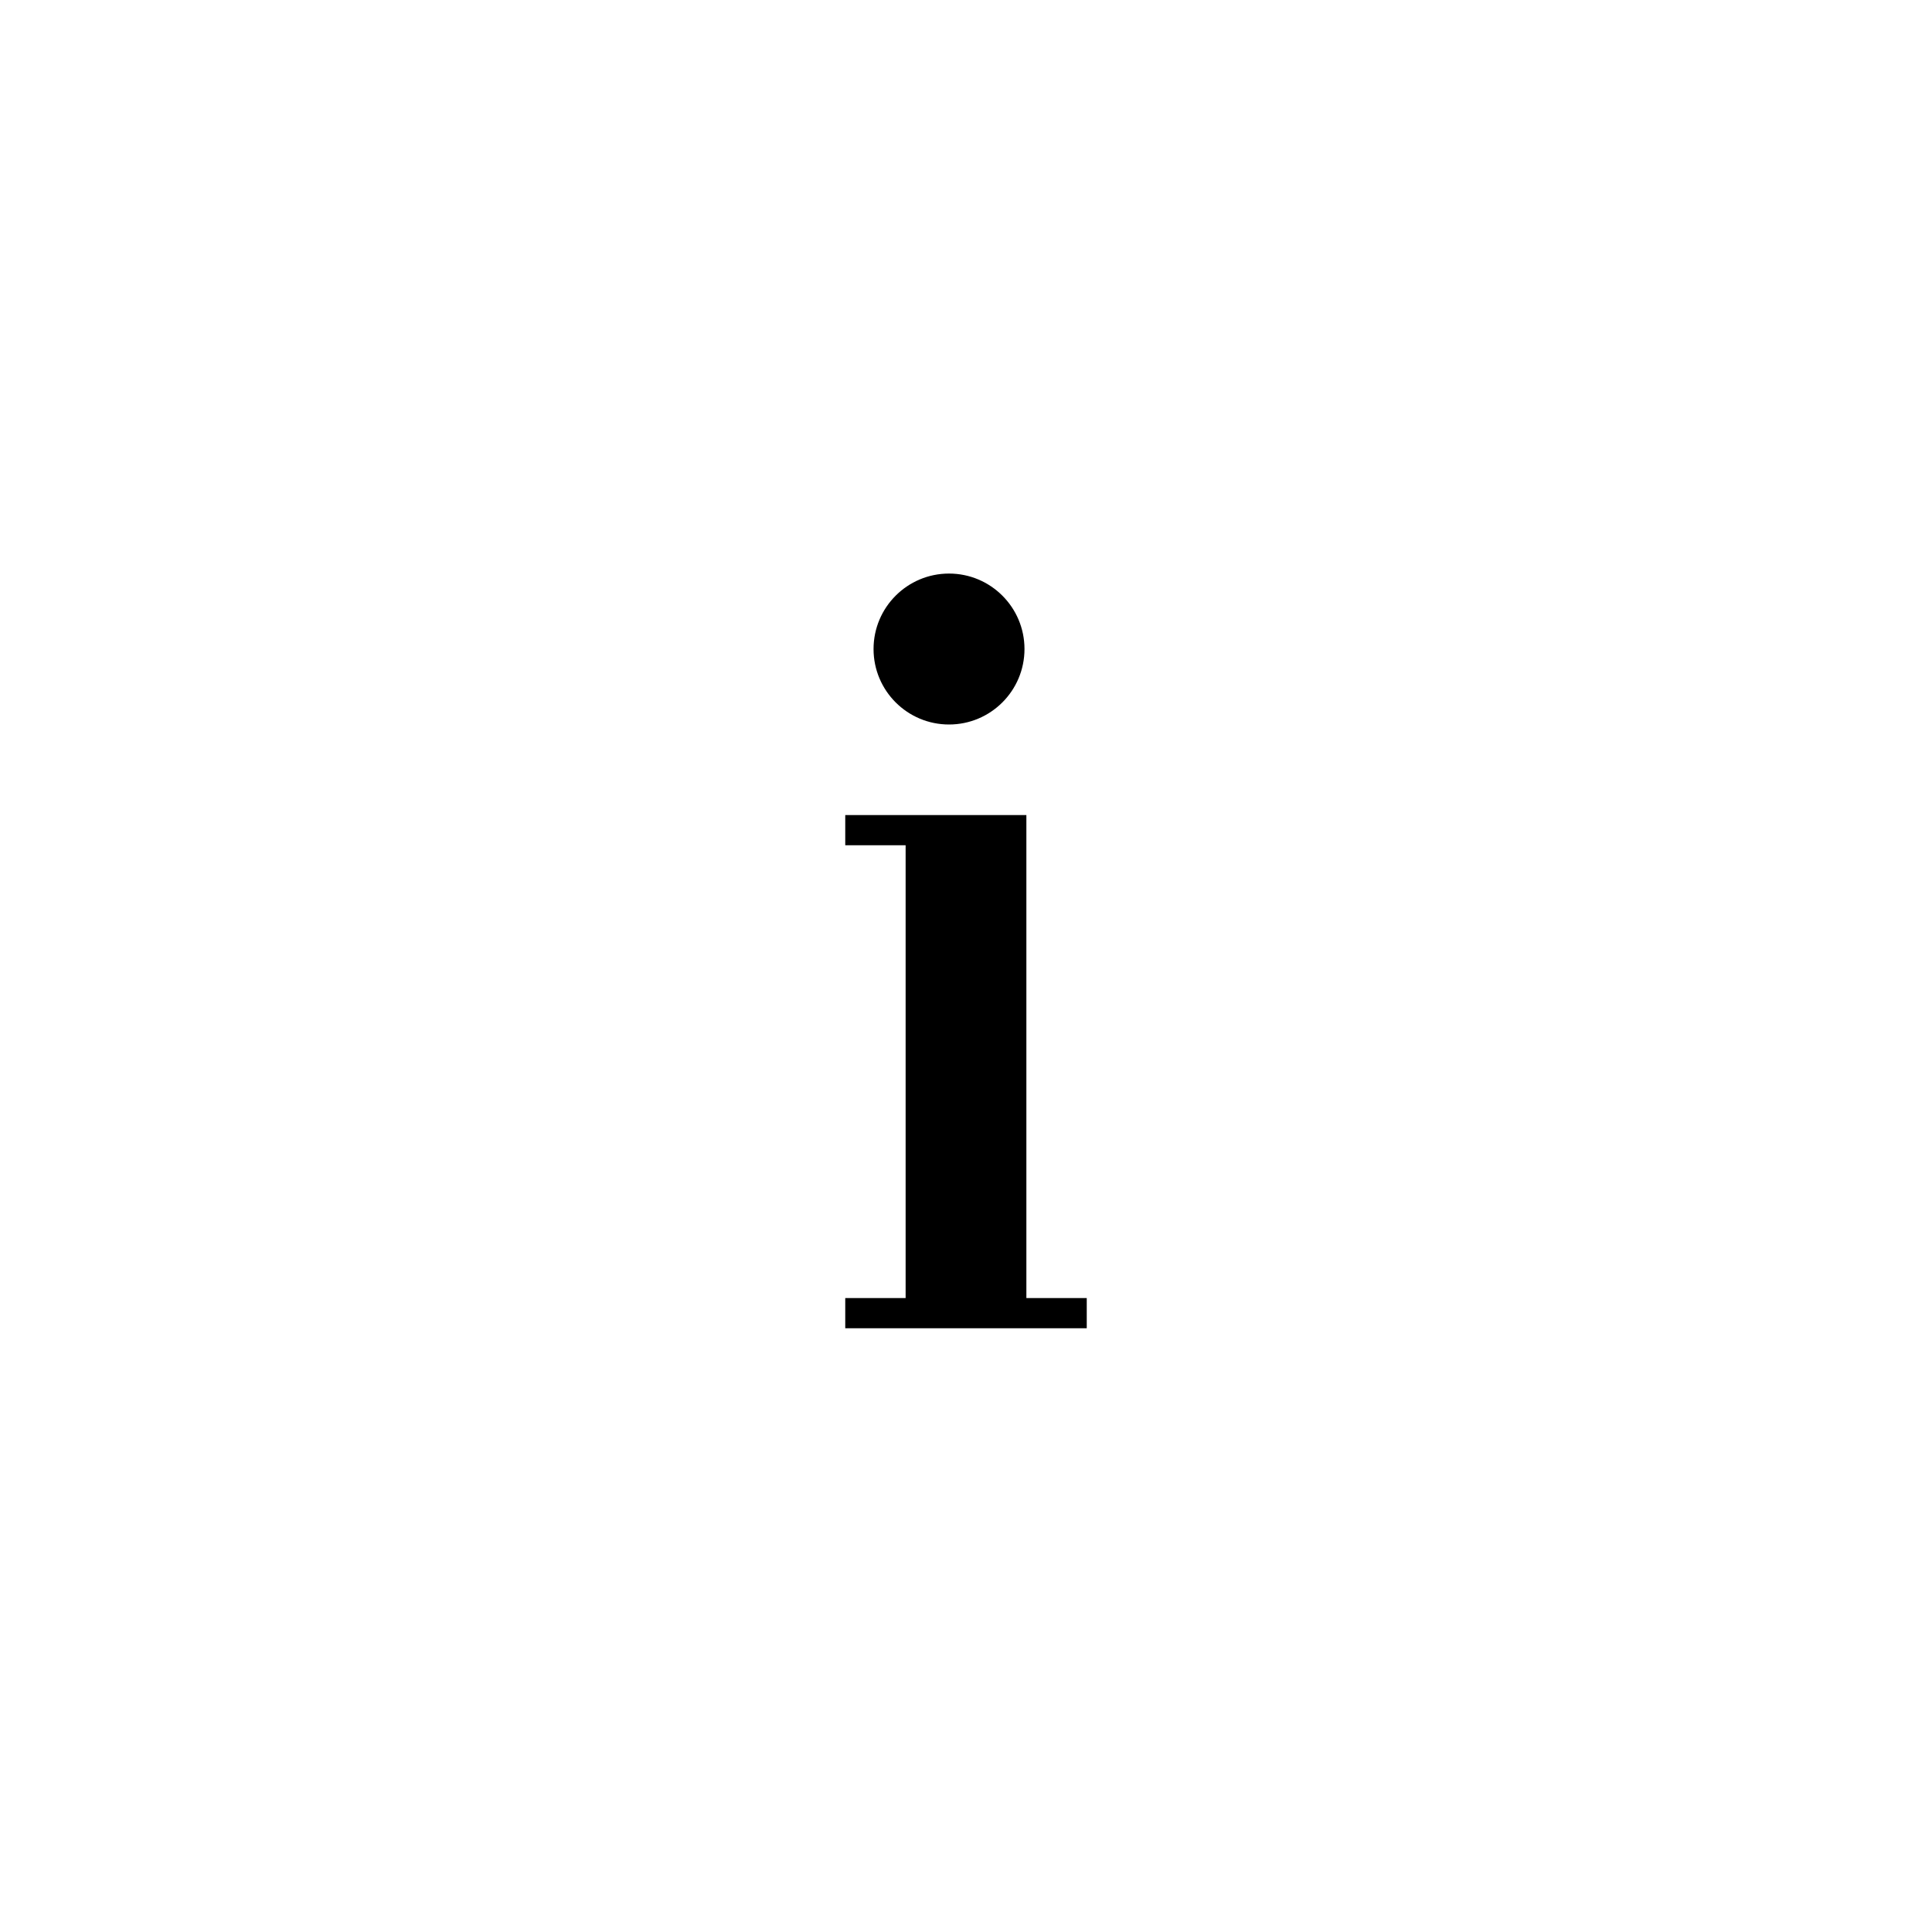
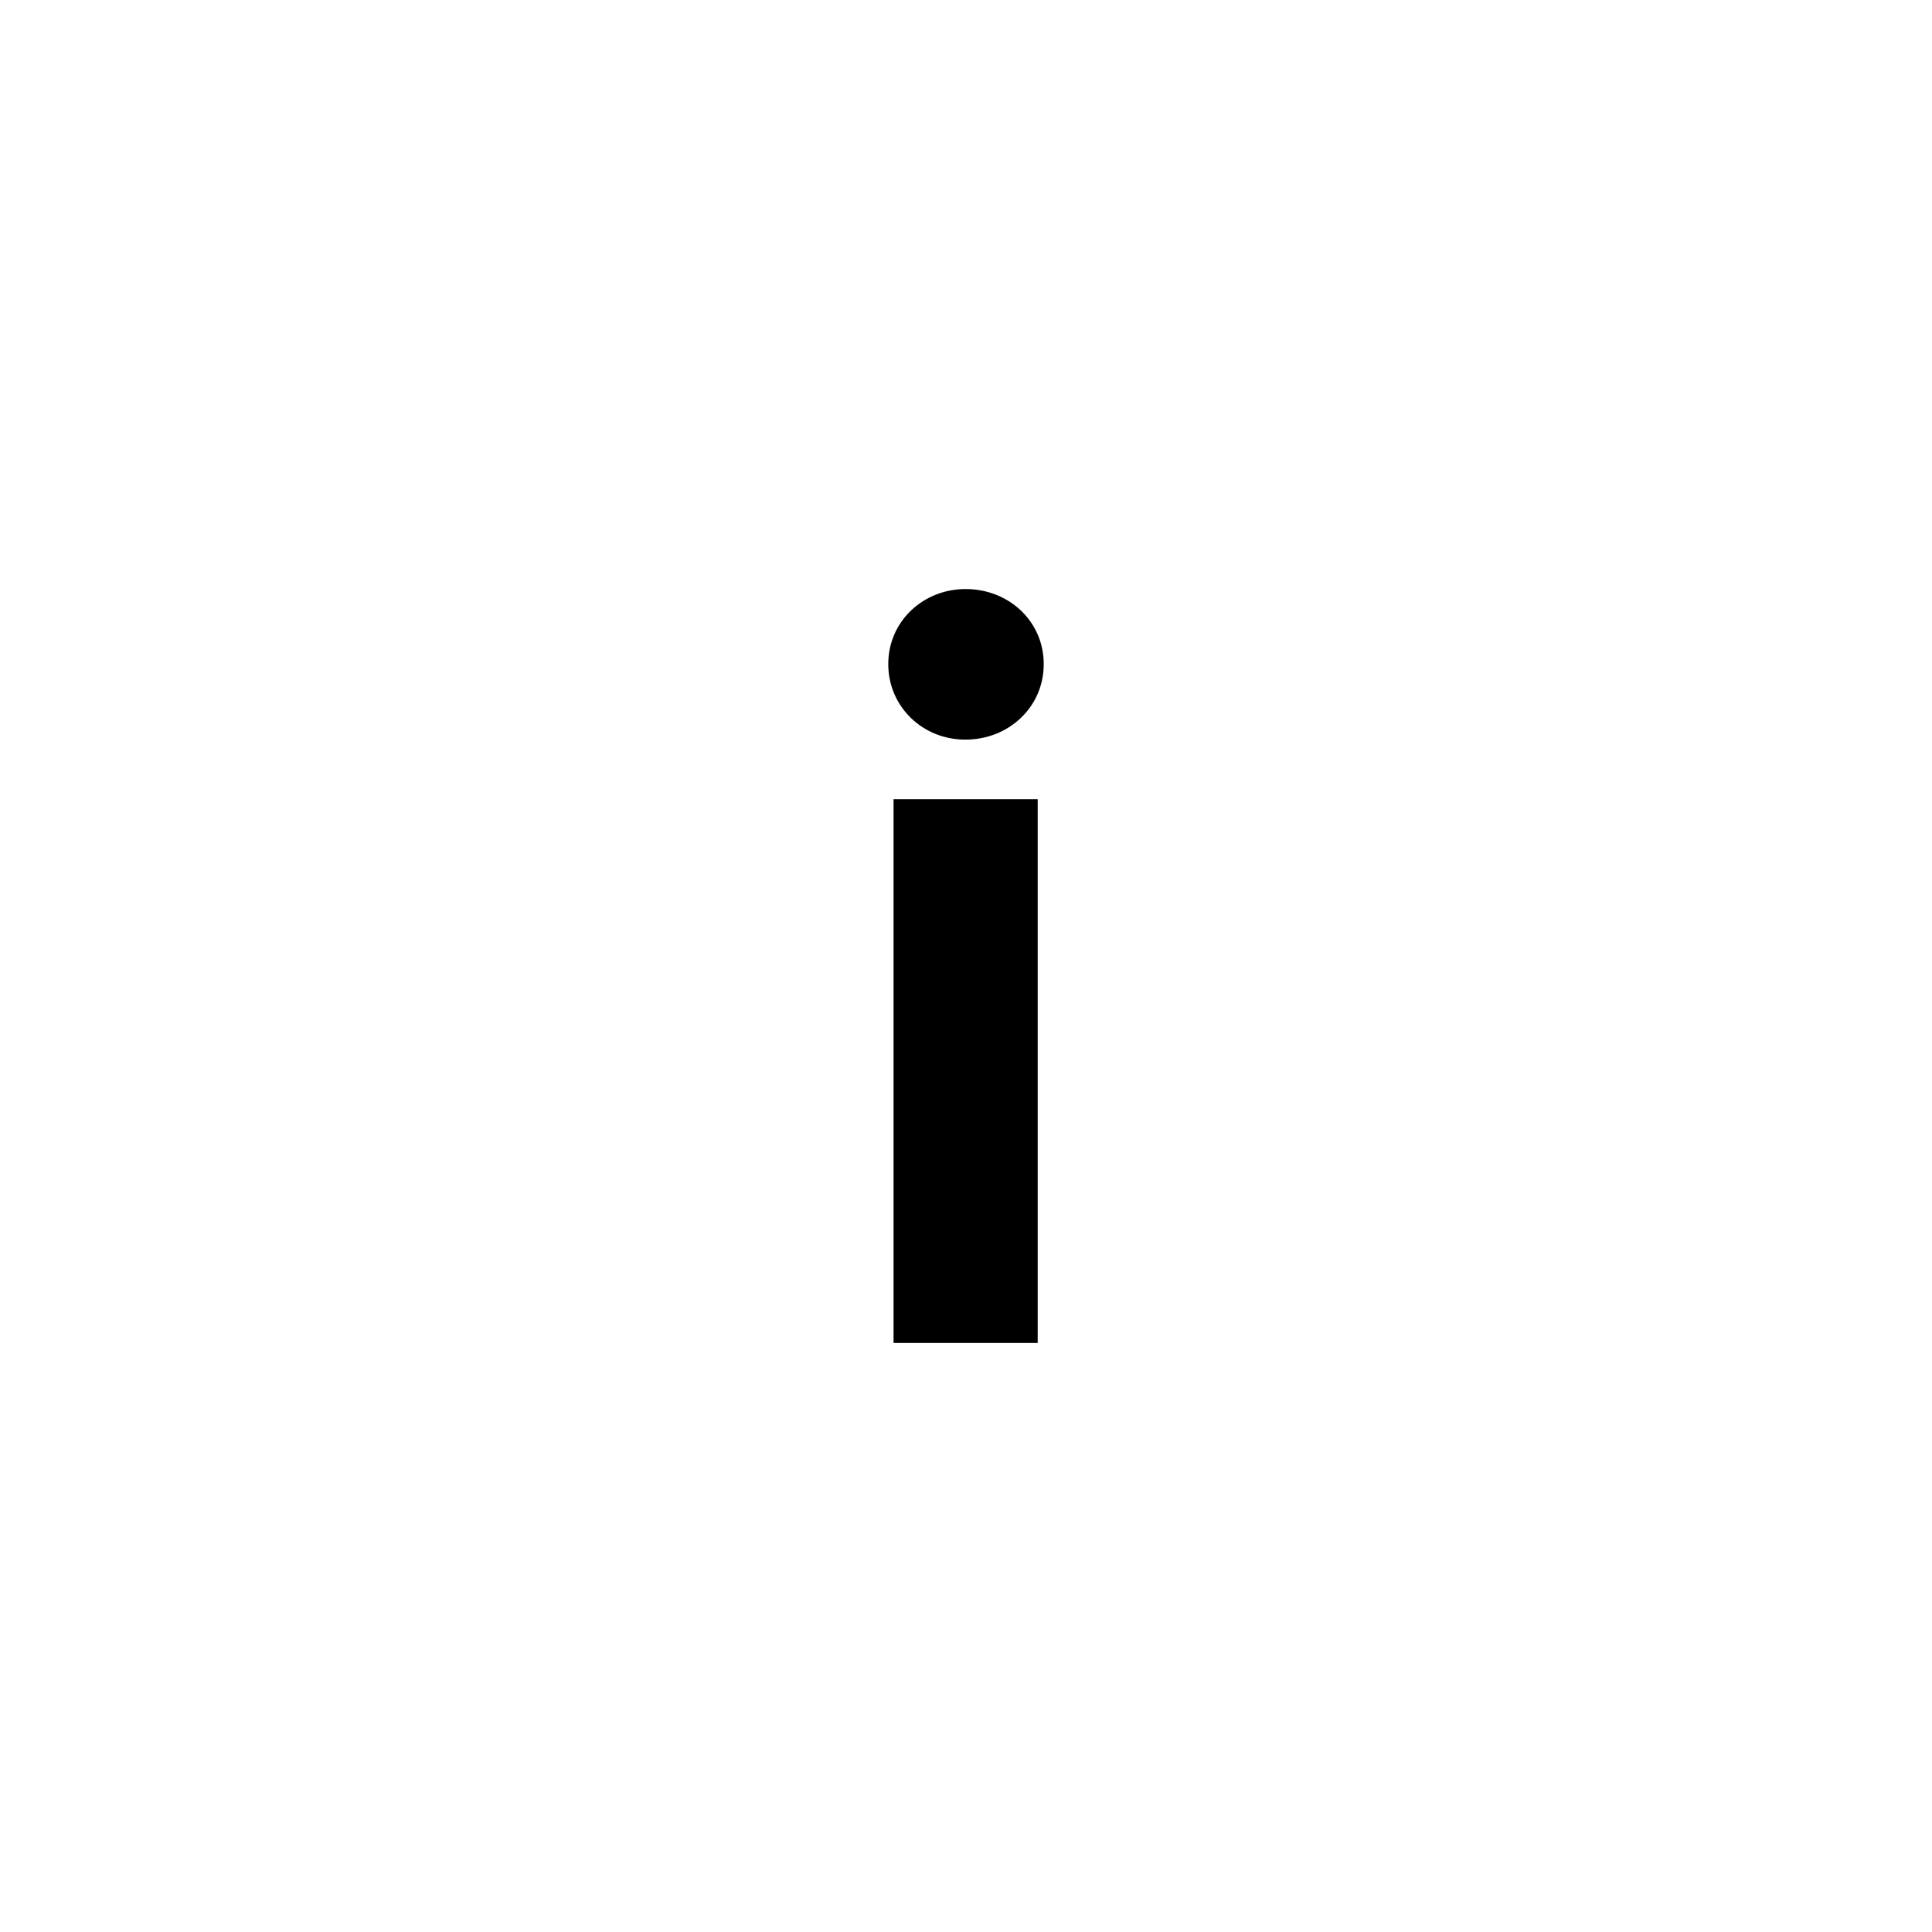
- <svg xmlns="http://www.w3.org/2000/svg" version="1.1" id="Layer_1" x="0px" y="0px" width="512px" height="512px" viewBox="0 0 512 512" style="enable-background:new 0 0 512 512;" xml:space="preserve">
+ <svg xmlns="http://www.w3.org/2000/svg" version="1.1" id="Layer_1" x="0px" y="0px" viewBox="0 0 512 512" style="enable-background:new 0 0 512 512;" xml:space="preserve">
  <g>
-     <g>
-       <circle cx="251.5" cy="172" r="20" />
-       <polygon points="272,344 272,216 224,216 224,224 240,224 240,344 224,344 224,352 288,352 288,344   " />
-     </g>
+     <path d="M235.4,176c0-11.4,9.3-19.9,20.5-19.9c11.4,0,20.7,8.5,20.7,19.9s-9.3,20-20.7,20C244.7,196.1,235.4,187.4,235.4,176z    M236.8,211.8H275v144.1h-38.2V211.8z" />
  </g>
</svg>
